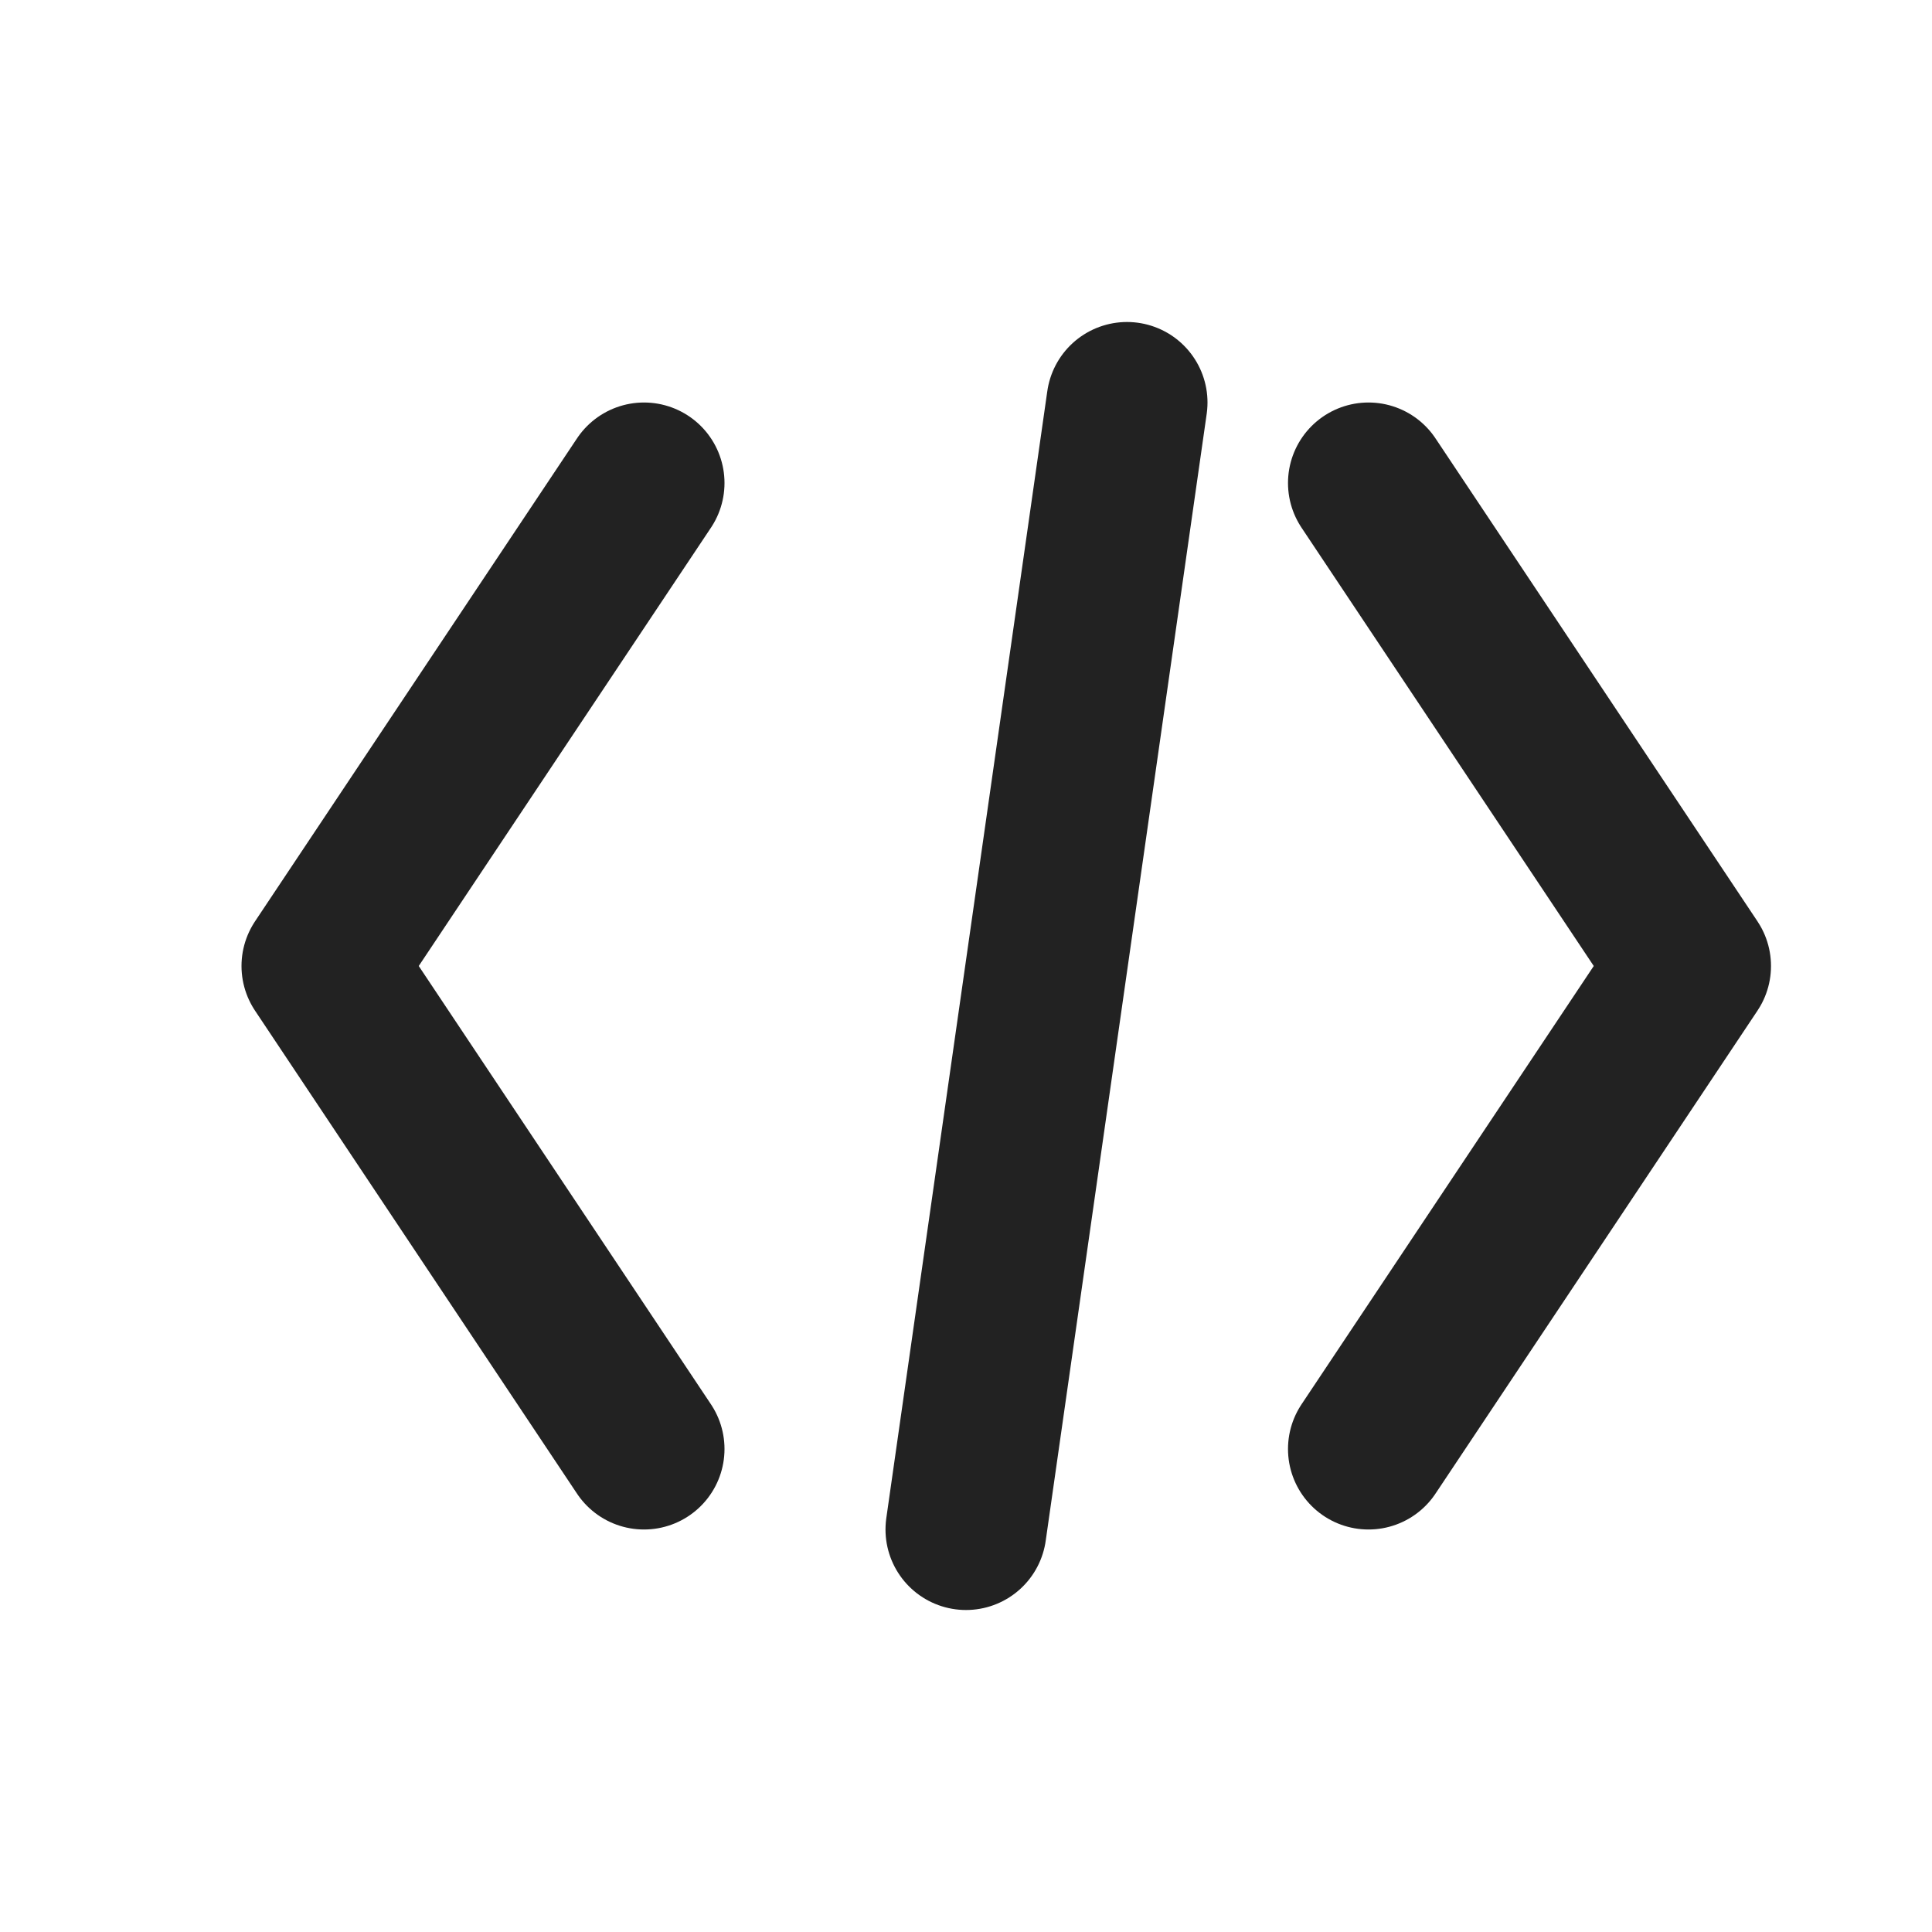
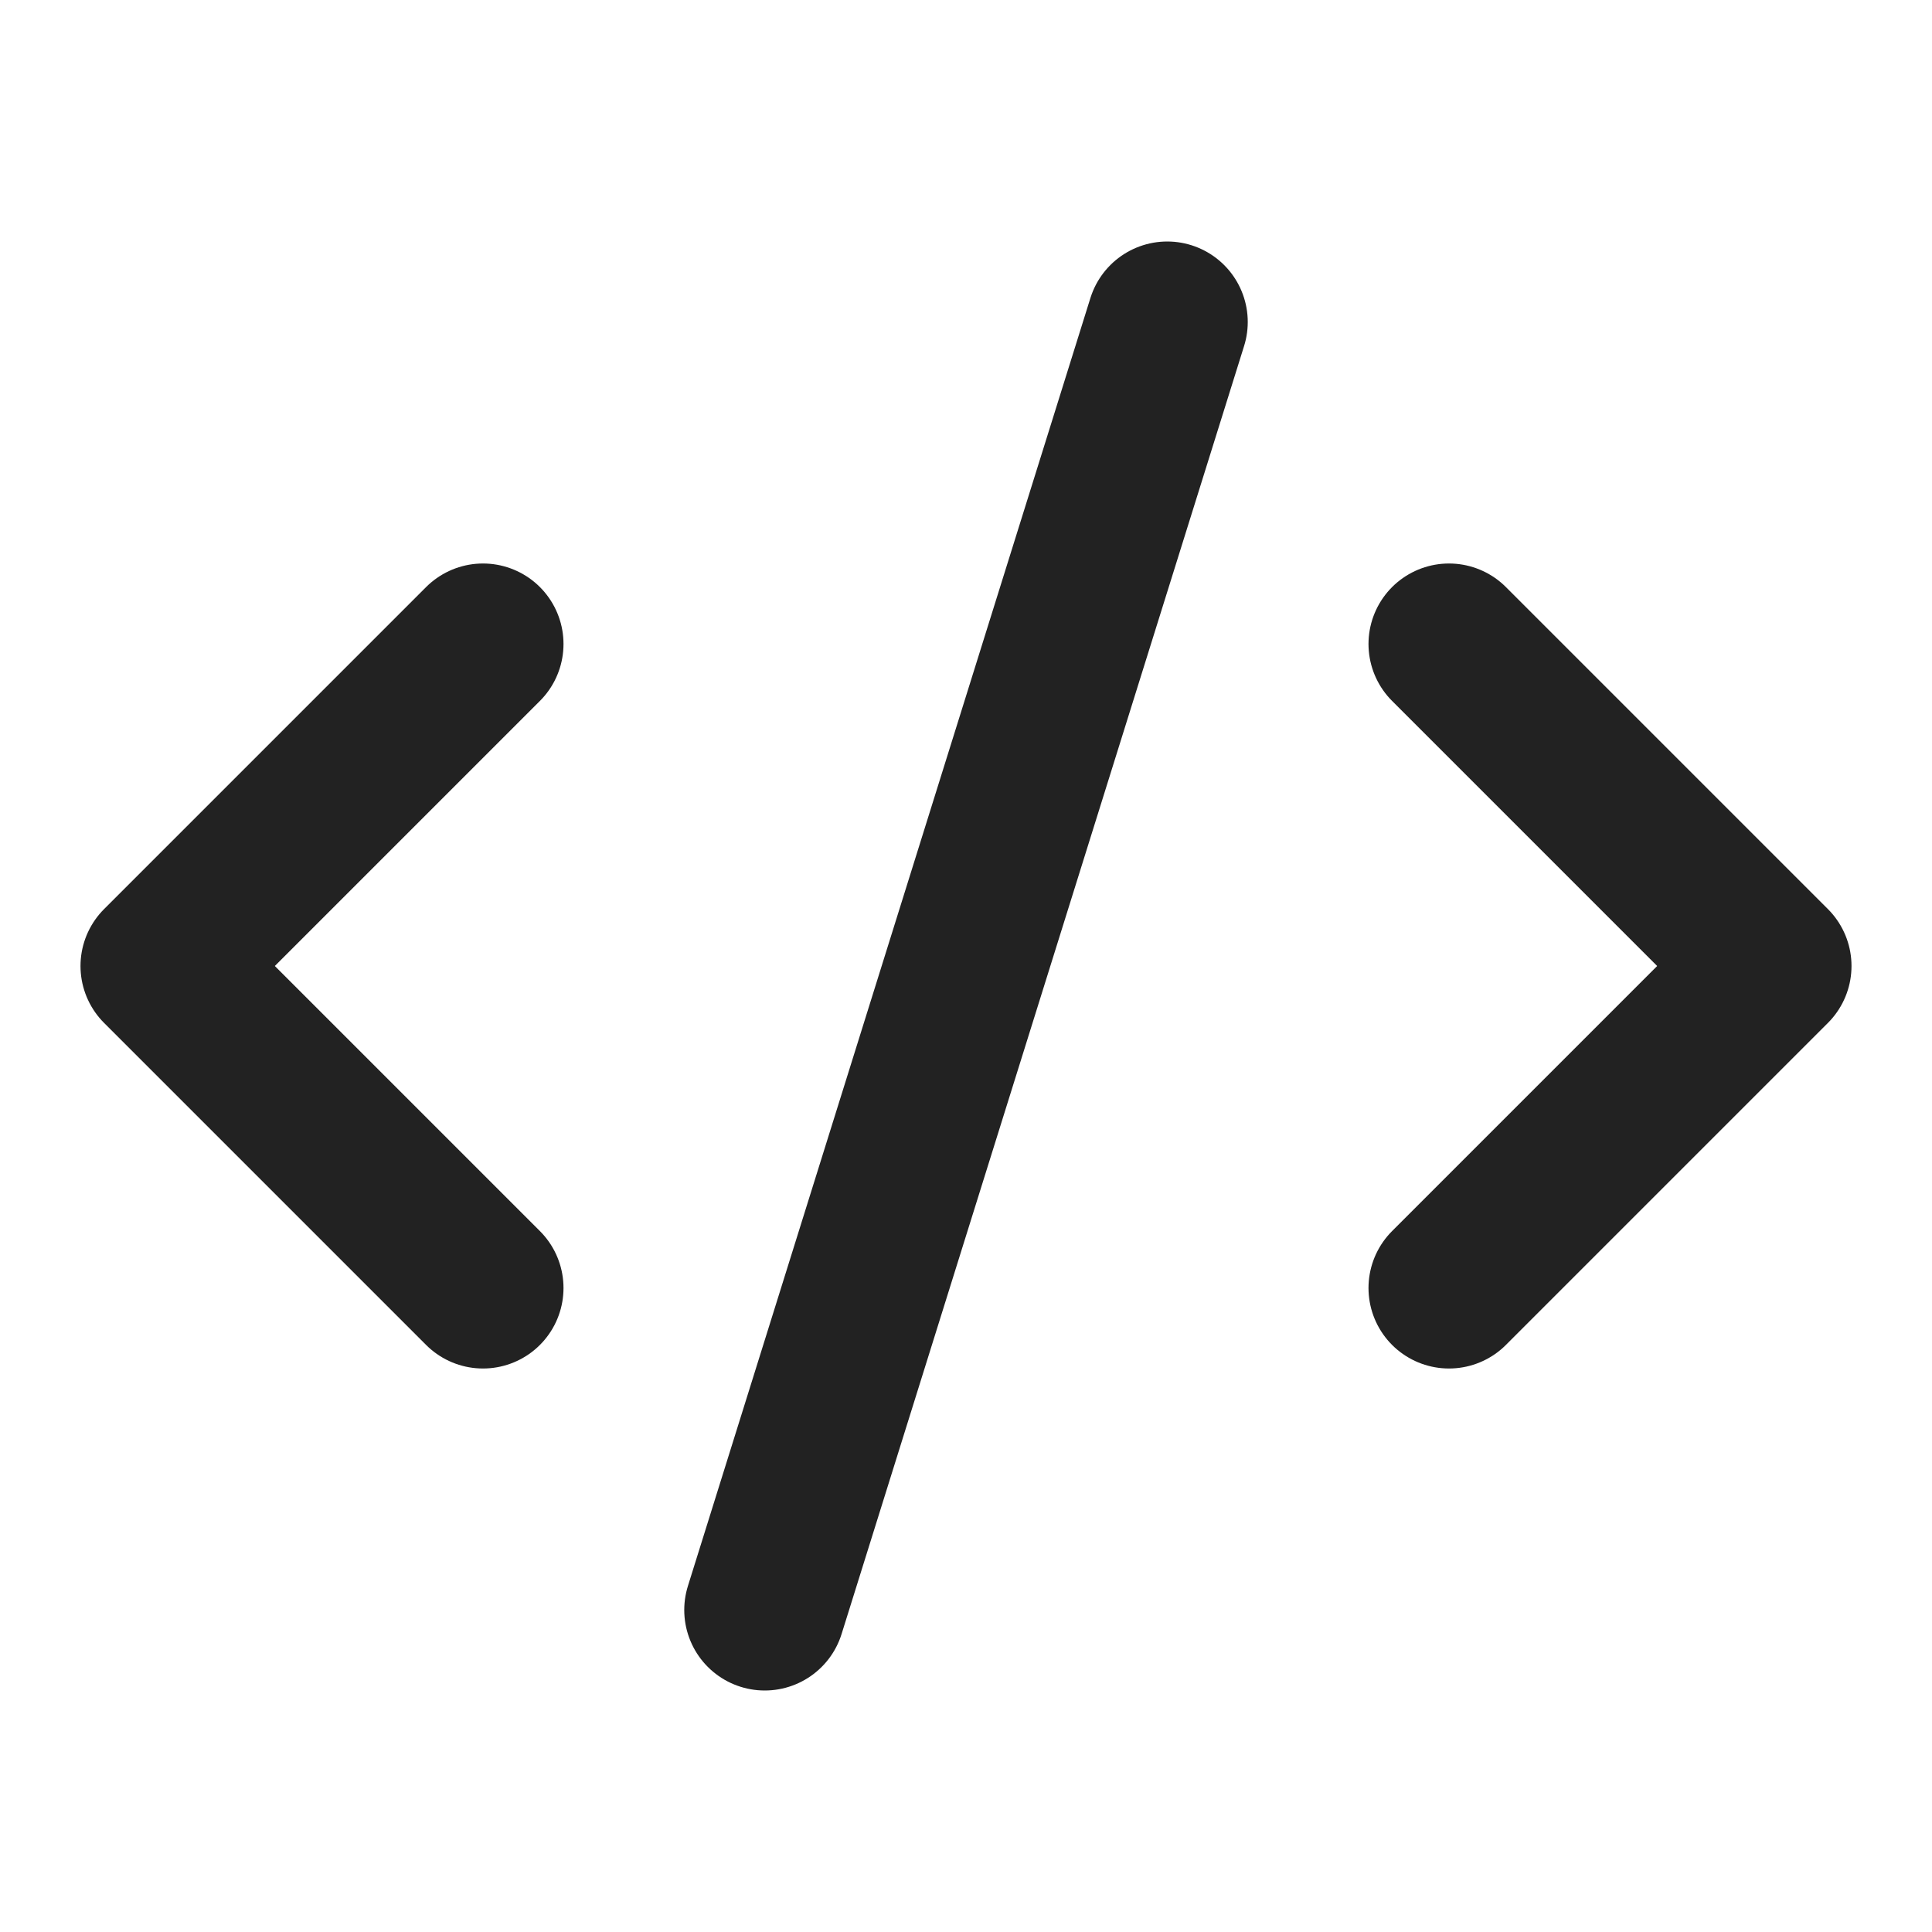
<svg xmlns="http://www.w3.org/2000/svg" viewBox="0 0 24 24" fill="none" stroke="#222" stroke-width="2" stroke-linecap="round" stroke-linejoin="round">
-   <path d="M 8 6 Q 6 9 4 12 Q 6 15 8 18" />
-   <line x1="12" y1="19" x2="14" y2="5" />
-   <path d="M 17 6 Q 19 9 21 12 Q 19 15 17 18" />
+   <path d="m18 16 4-4-4-4" />
+   <path d="m6 8-4 4 4 4" />
+   <path d="m14.5 4-5 16" />
</svg>
